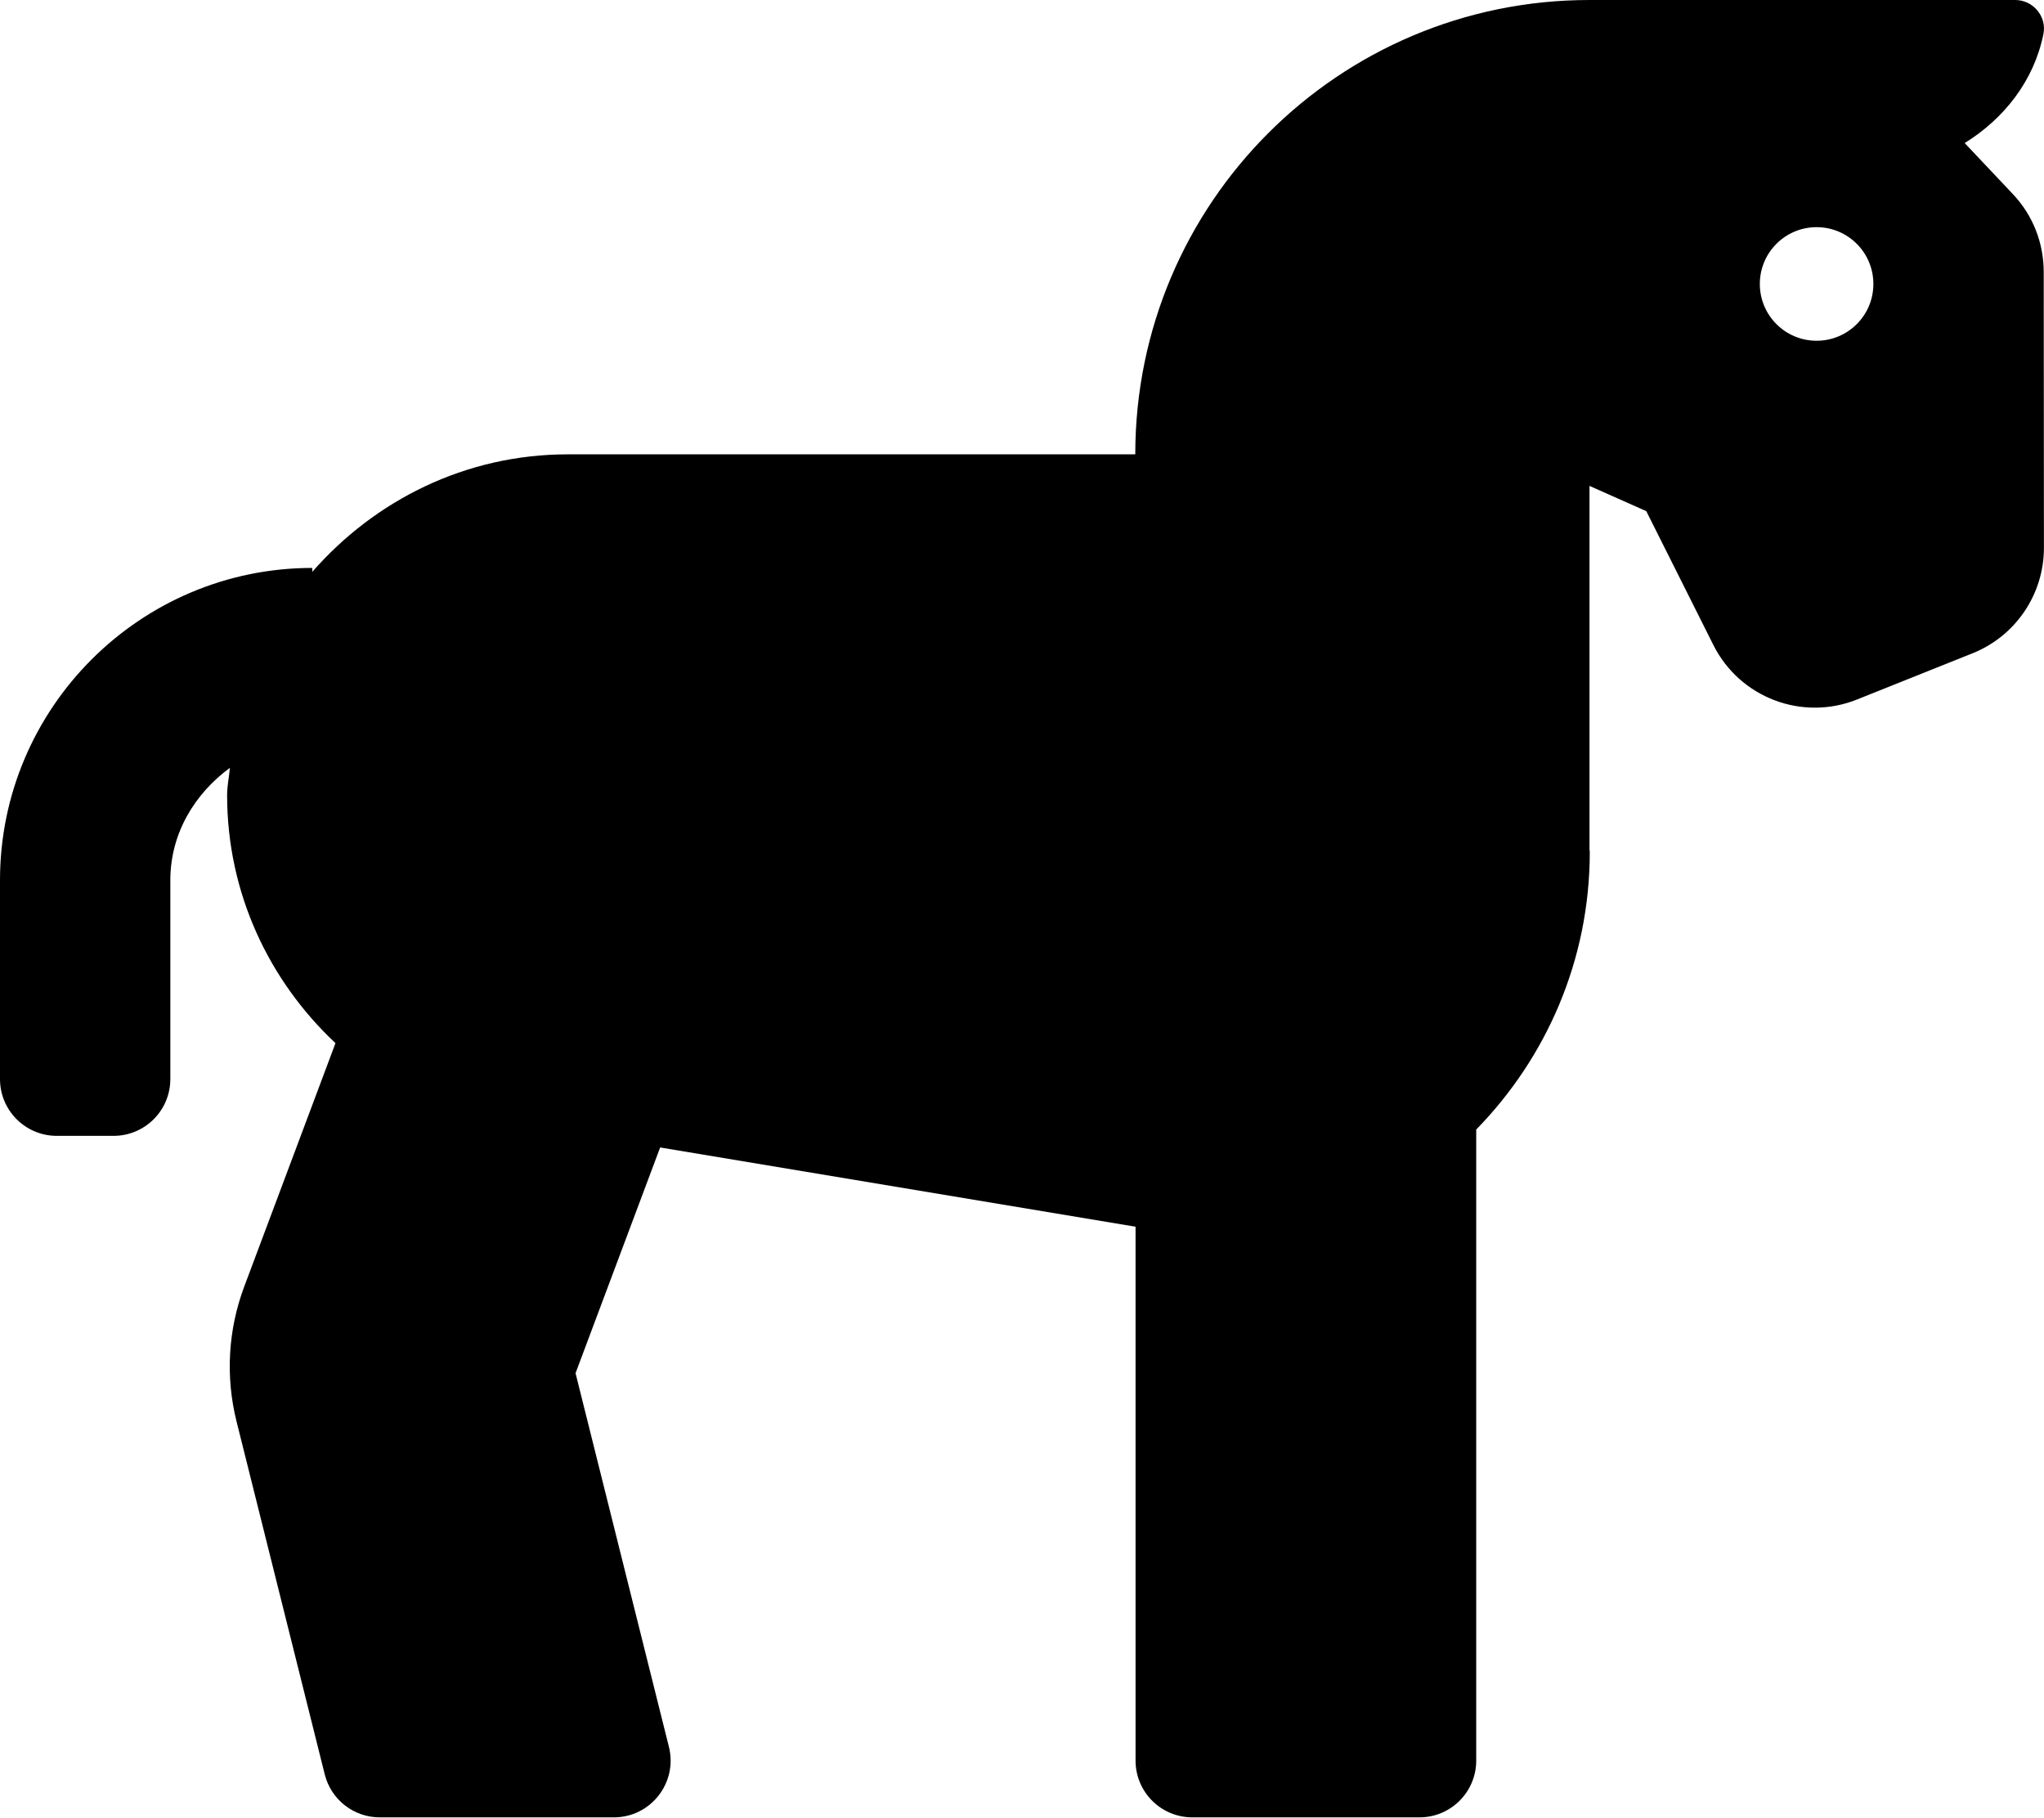
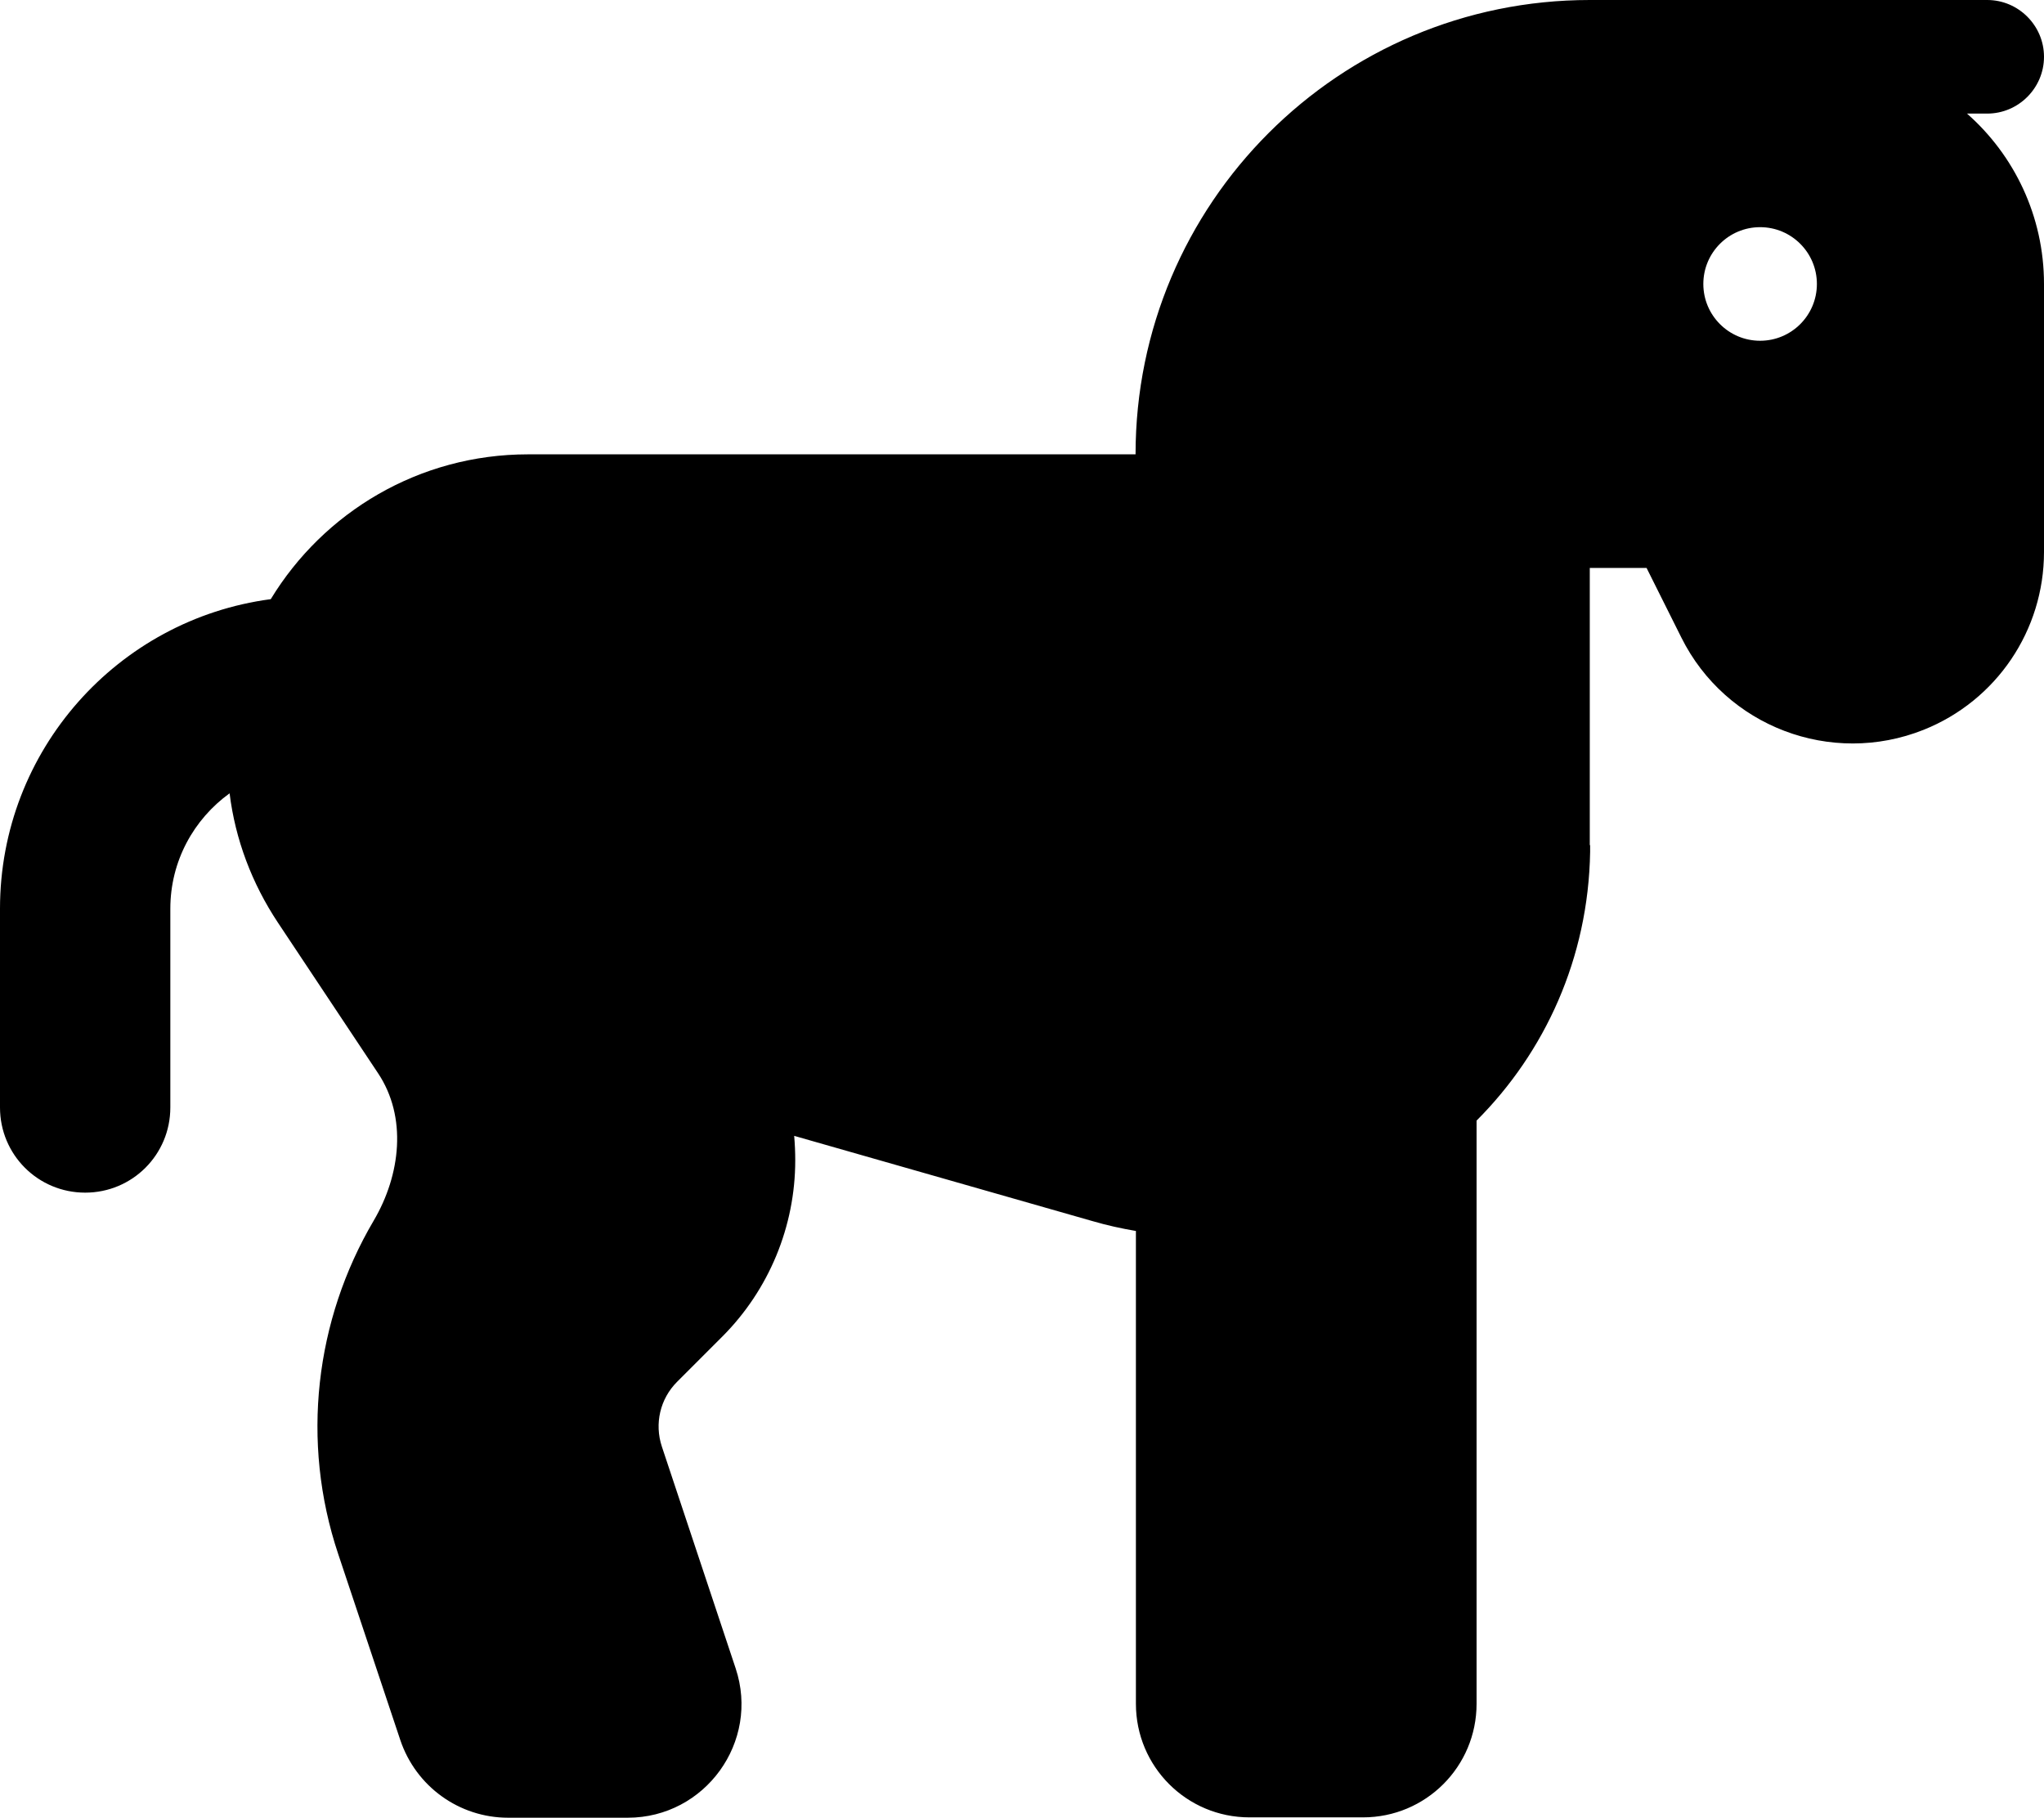
<svg xmlns="http://www.w3.org/2000/svg" viewBox="0 0 576 512">
-   <path d="M575.92 76.6c-.01-8.13-3.02-15.87-8.58-21.8-3.78-4.03-8.58-9.12-13.69-14.5 11.06-6.84 19.5-17.49 22.18-30.66C576.85 4.68 572.96 0 567.9 0H447.92c-70.69 0-128 57.31-128 128H160c-28.84 0-54.4 12.98-72 33.11V160c-48.53 0-88 39.47-88 88v56c0 8.84 7.16 16 16 16h16c8.84 0 16-7.16 16-16v-56c0-13.22 6.87-24.39 16.78-31.68-.21 2.58-.78 5.05-.78 7.68 0 27.64 11.84 52.36 30.54 69.88l-25.72 68.6a63.945 63.945 0 0 0-2.16 37.99l24.85 99.41A15.982 15.982 0 0 0 107.02 512h65.96c10.41 0 18.05-9.78 15.52-19.88l-26.31-105.26 23.84-63.59L320 345.6V496c0 8.84 7.16 16 16 16h64c8.84 0 16-7.16 16-16V318.22c19.74-20.19 32-47.75 32-78.22 0-.22-.07-.42-.08-.64V136.89l16 7.11 18.9 37.7c7.45 14.87 25.05 21.55 40.49 15.37l32.55-13.02a31.997 31.997 0 0 0 20.12-29.74l-.06-77.71zm-64 19.4c-8.84 0-16-7.16-16-16s7.16-16 16-16 16 7.16 16 16-7.16 16-16 16z" />
+   <path d="M448 238.1V160h16l9.8 19.6c12.5 25.1 42.2 36.4 68.3 26c20.5-8.2 33.9-28 33.9-50.1V80c0-19.1-8.4-36.3-21.7-48H560c8.8 0 16-7.2 16-16s-7.2-16-16-16H480 448C377.3 0 320 57.3 320 128H224 203.2 148.8c-30.7 0-57.6 16.3-72.5 40.8C33.2 174.5 0 211.4 0 256v56c0 13.3 10.7 24 24 24s24-10.7 24-24V256c0-13.4 6.6-25.2 16.7-32.5c1.6 13 6.3 25.4 13.6 36.4l28.2 42.4c8.3 12.4 6.4 28.7-1.2 41.6c-16.5 28-20.6 62.2-10 93.9l17.5 52.4c4.4 13.1 16.6 21.9 30.4 21.9h33.7c21.8 0 37.3-21.4 30.4-42.1l-20.8-62.5c-2.1-6.4-.5-13.4 4.3-18.2l12.7-12.7c13.2-13.2 20.6-31.1 20.6-49.7c0-2.3-.1-4.6-.3-6.9l84 24c4.1 1.2 8.2 2.1 12.3 2.8V480c0 17.7 14.3 32 32 32h32c17.7 0 32-14.3 32-32V315.7c19.2-19.2 31.5-45.7 32-75.7h0v-1.9zM496 64a16 16 0 1 1 0 32 16 16 0 1 1 0-32z" />
</svg>
